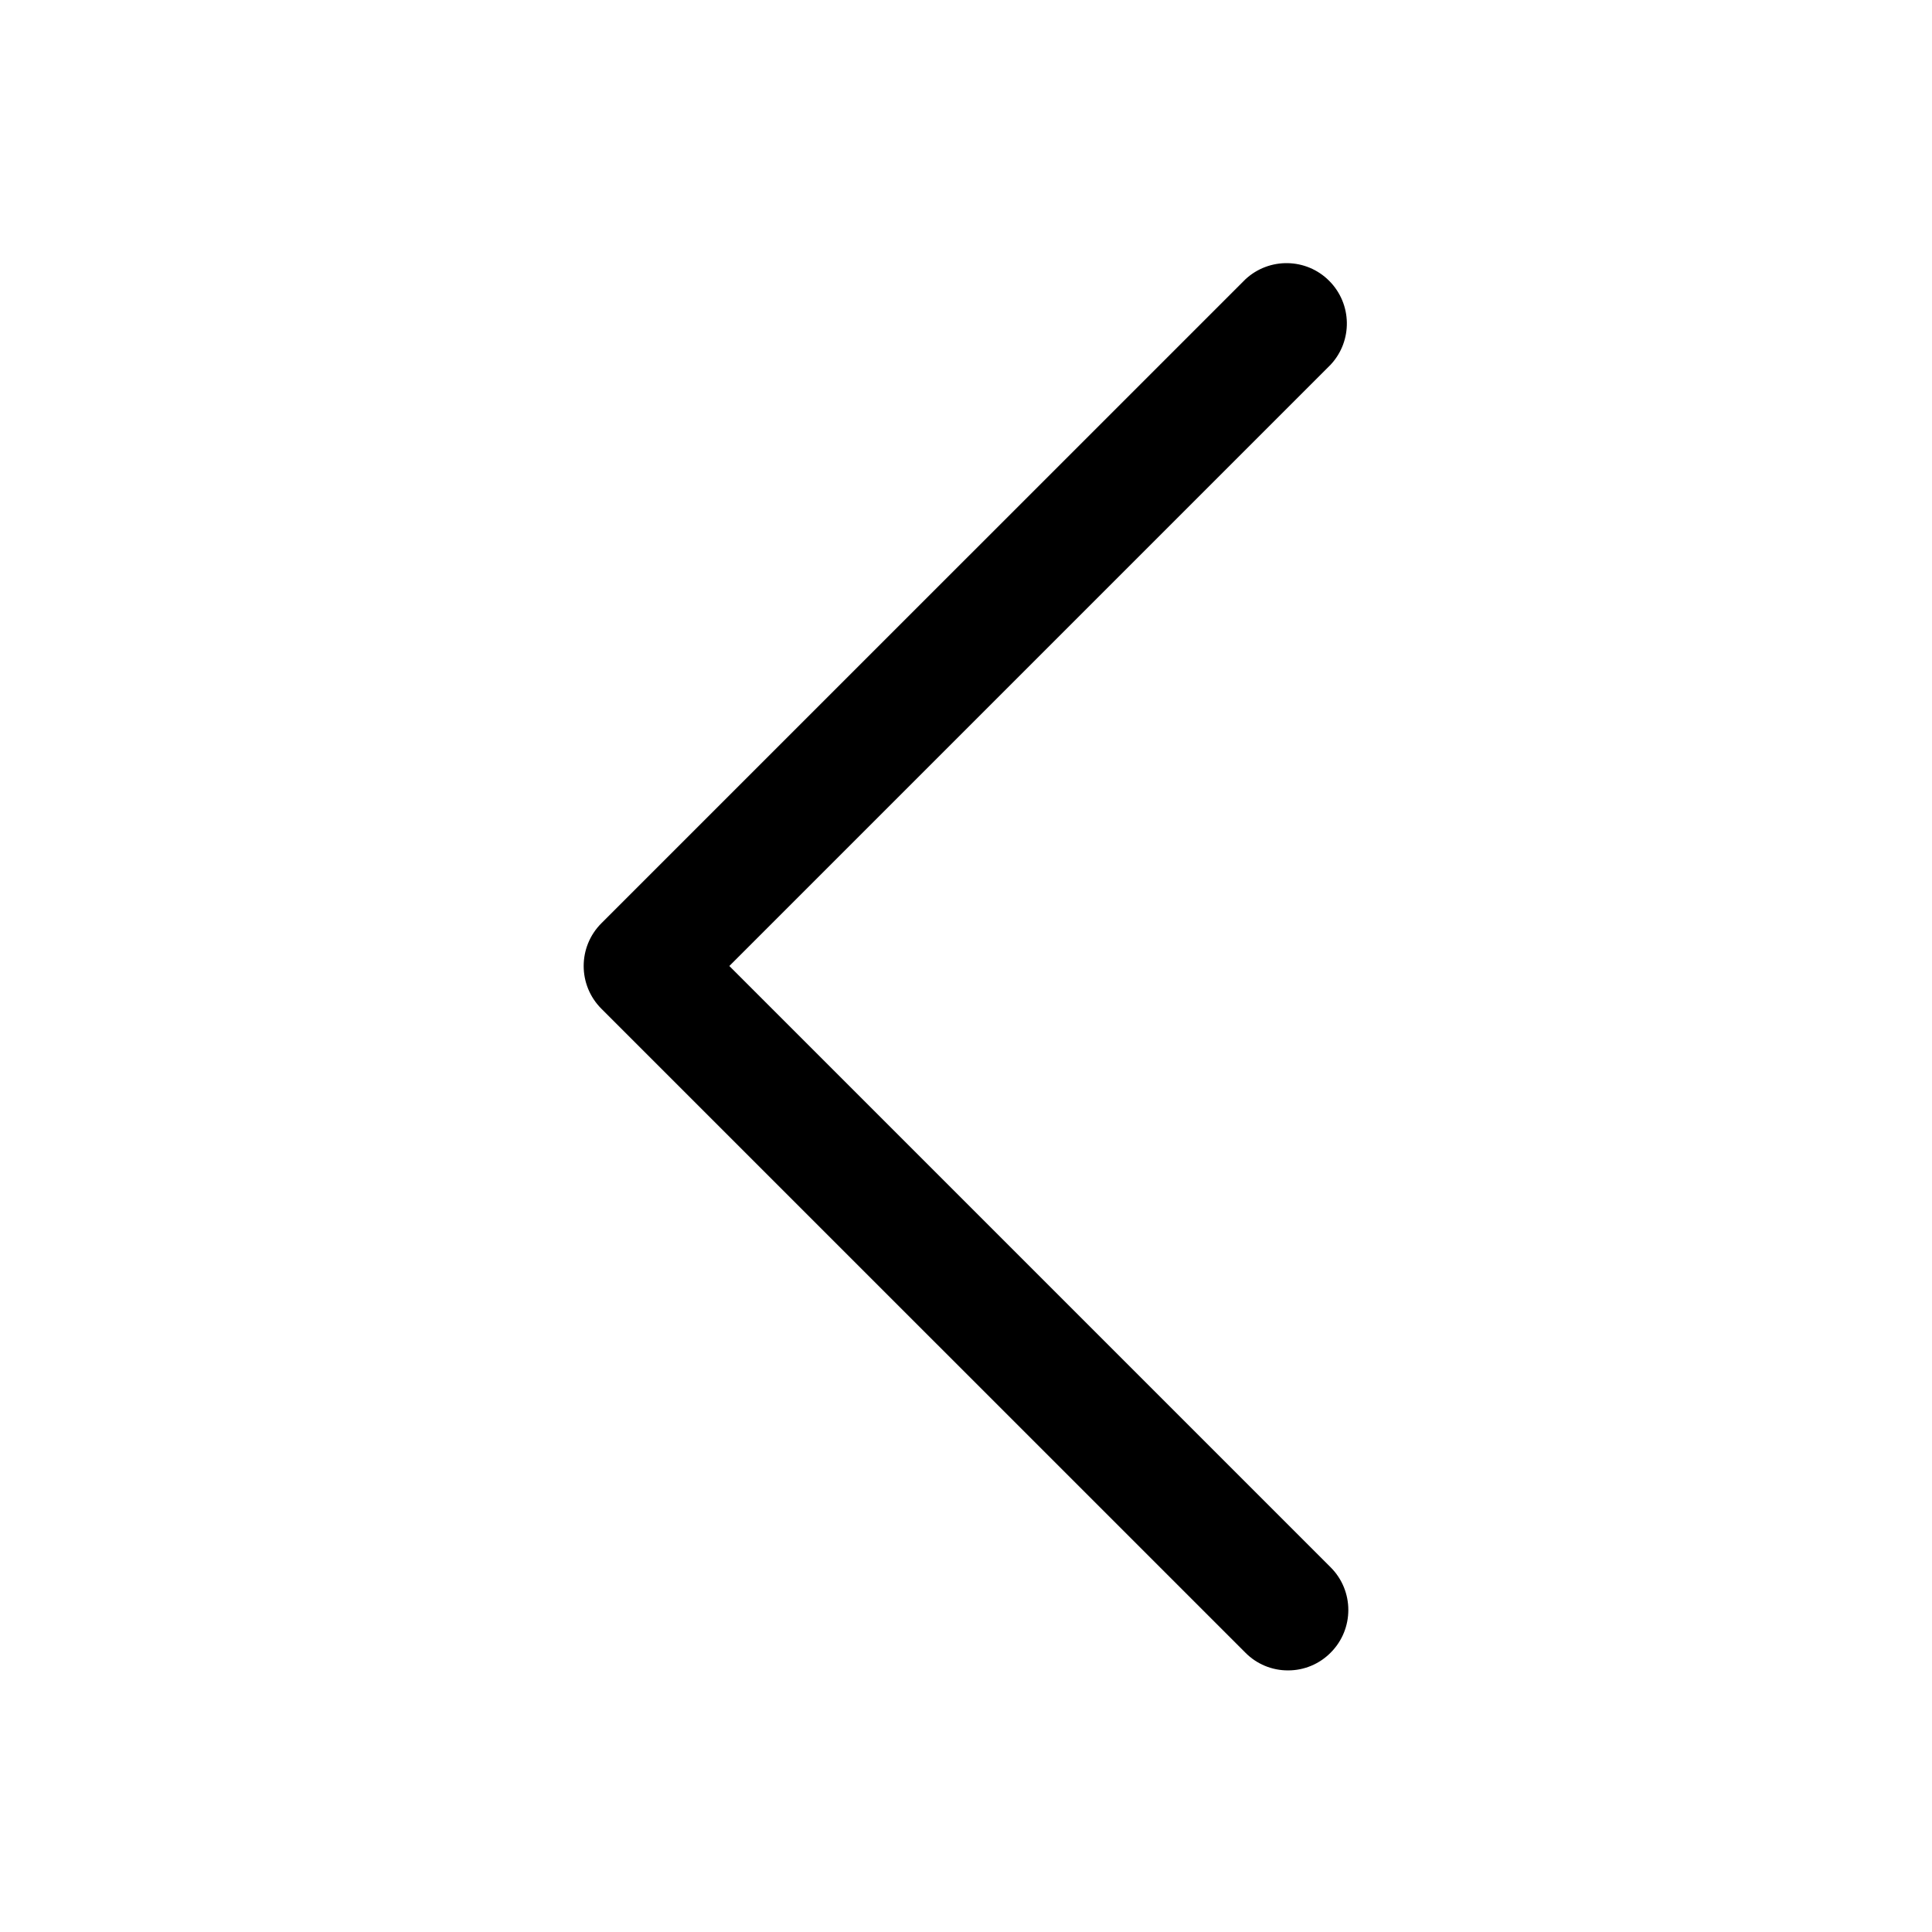
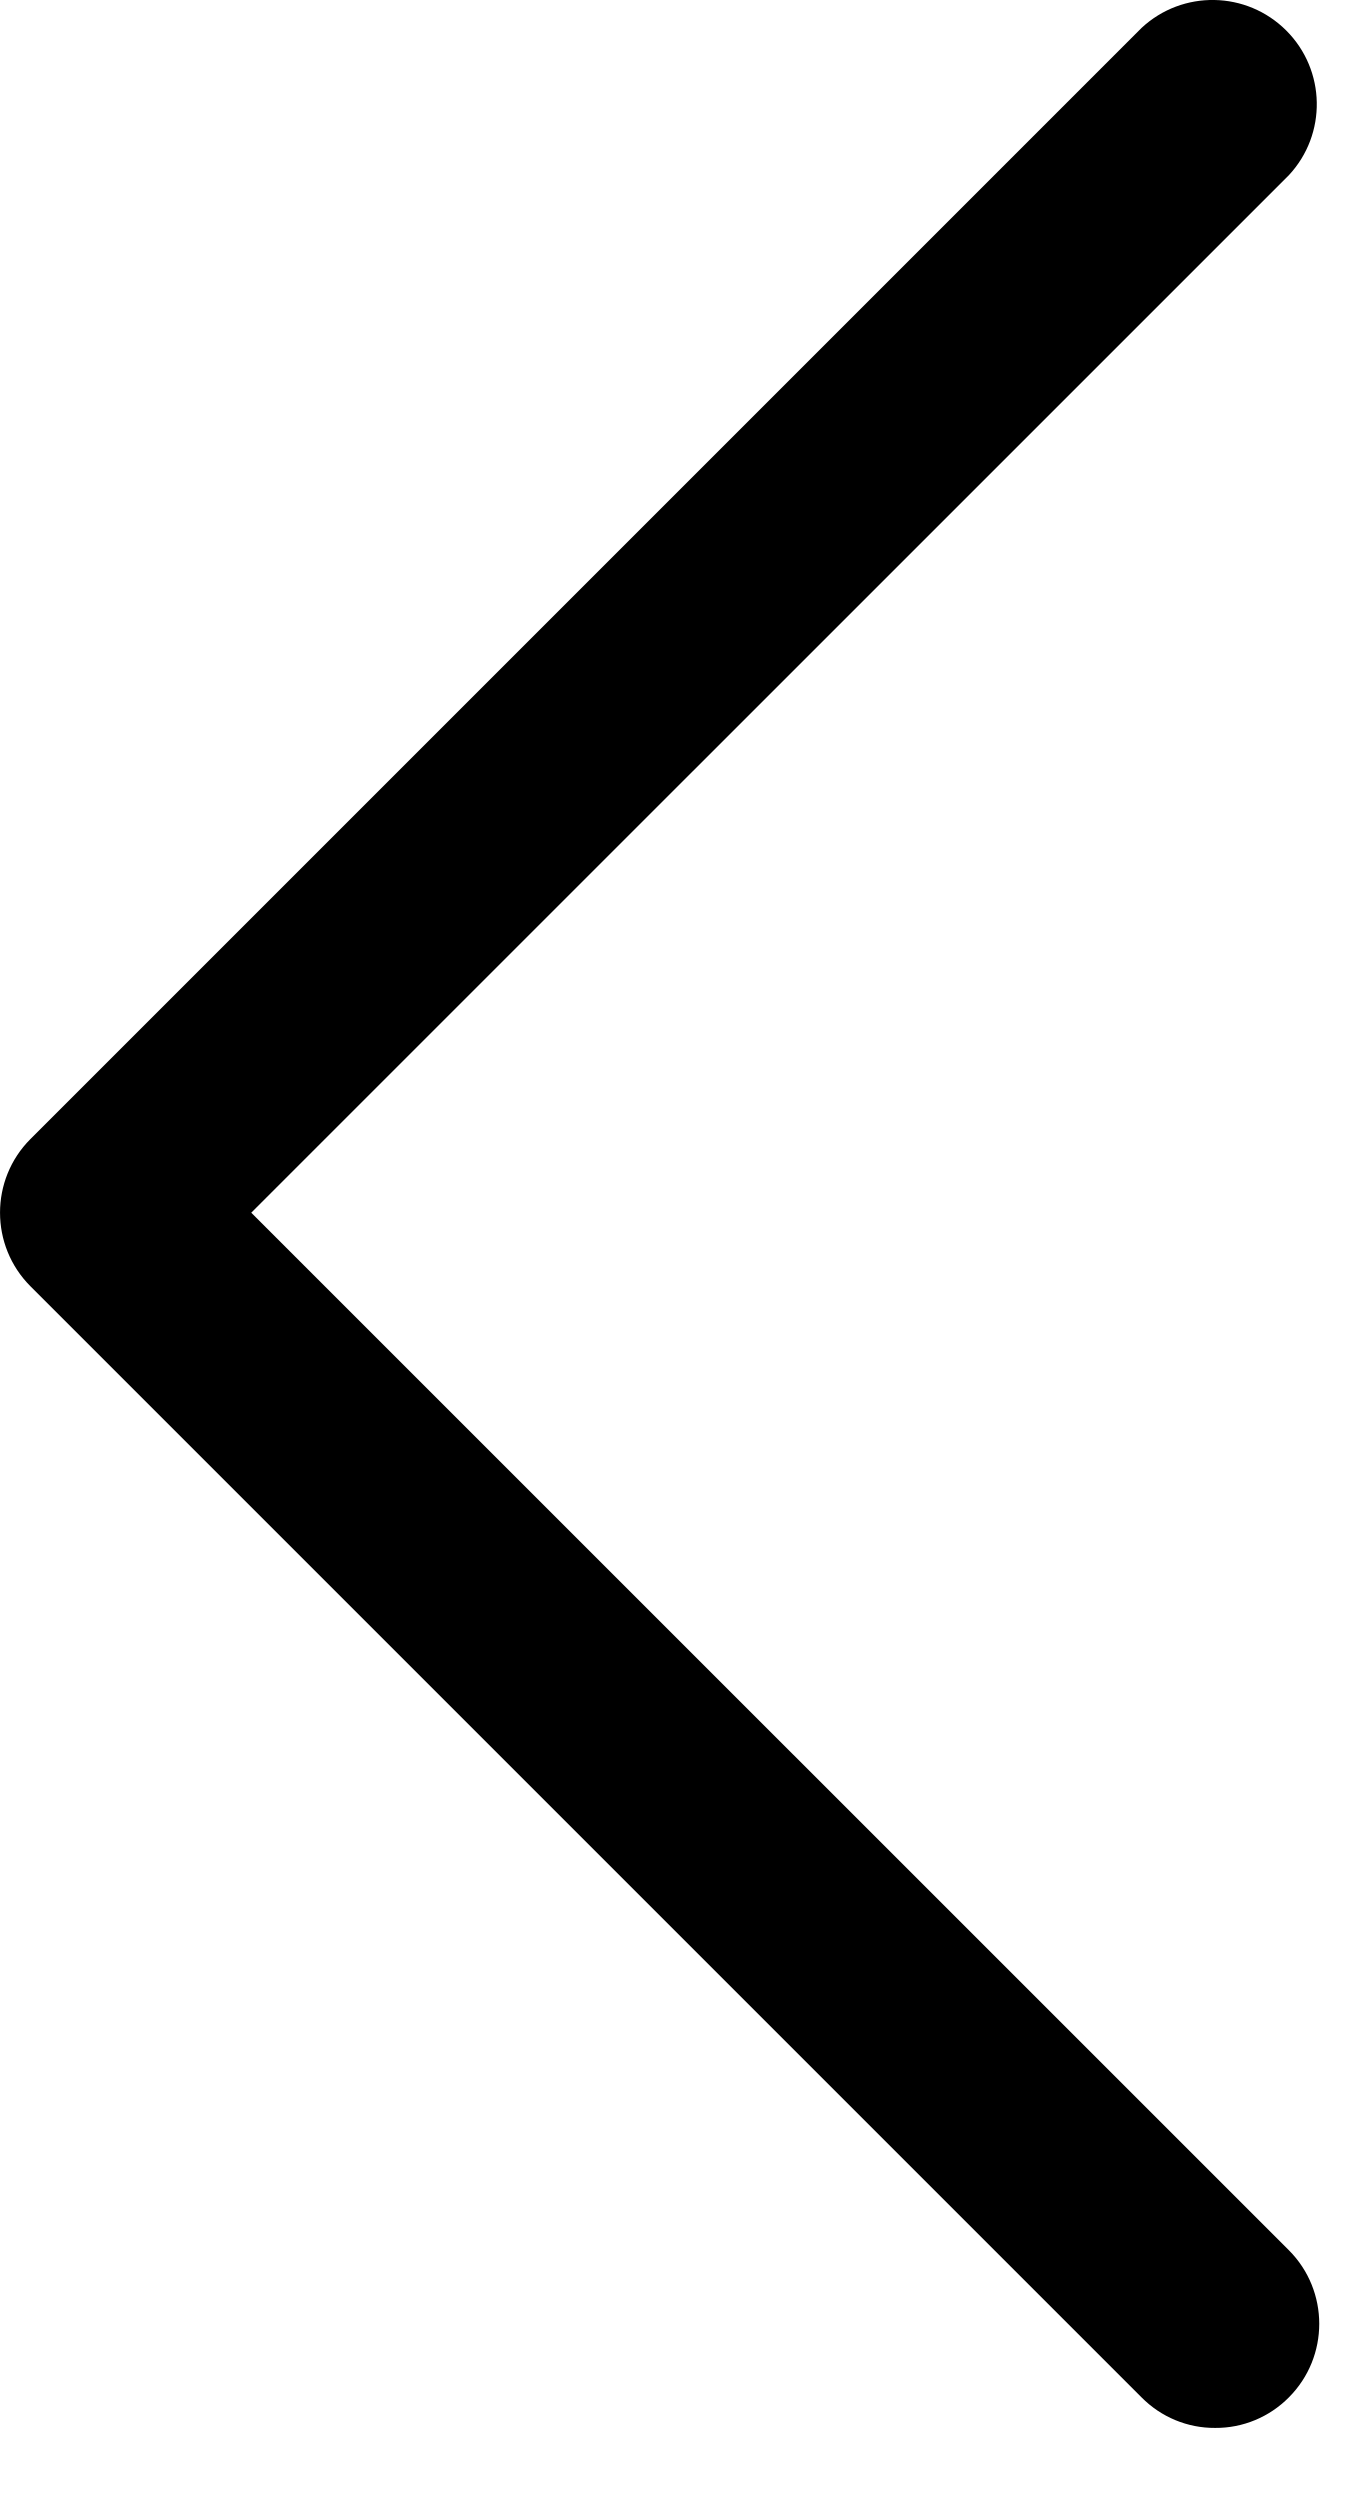
- <svg xmlns="http://www.w3.org/2000/svg" width="32" height="32" viewBox="0 0 32 32" fill="none">
-   <path d="M21.333 27.667C21.068 27.668 20.813 27.562 20.627 27.373L9.96 16.707C9.57 16.316 9.57 15.684 9.96 15.293L20.627 4.627C21.021 4.26 21.635 4.27 22.015 4.651C22.396 5.032 22.407 5.646 22.04 6.04L12.08 16L22.04 25.96C22.43 26.35 22.43 26.983 22.04 27.373C21.853 27.562 21.599 27.668 21.333 27.667Z" fill="currentColor" />
+ <svg xmlns="http://www.w3.org/2000/svg" viewBox="0 0 13 24" fill="none">
+   <path d="M11.666 23.308C11.4 23.31 11.146 23.204 10.959 23.015L0.292 12.348C-0.097 11.958 -0.097 11.325 0.292 10.935L10.959 0.268C11.353 -0.099 11.967 -0.088 12.348 0.293C12.729 0.674 12.74 1.288 12.373 1.682L2.412 11.642L12.373 21.602C12.762 21.992 12.762 22.625 12.373 23.015C12.186 23.204 11.931 23.31 11.666 23.308Z" fill="currentColor" />
</svg>
